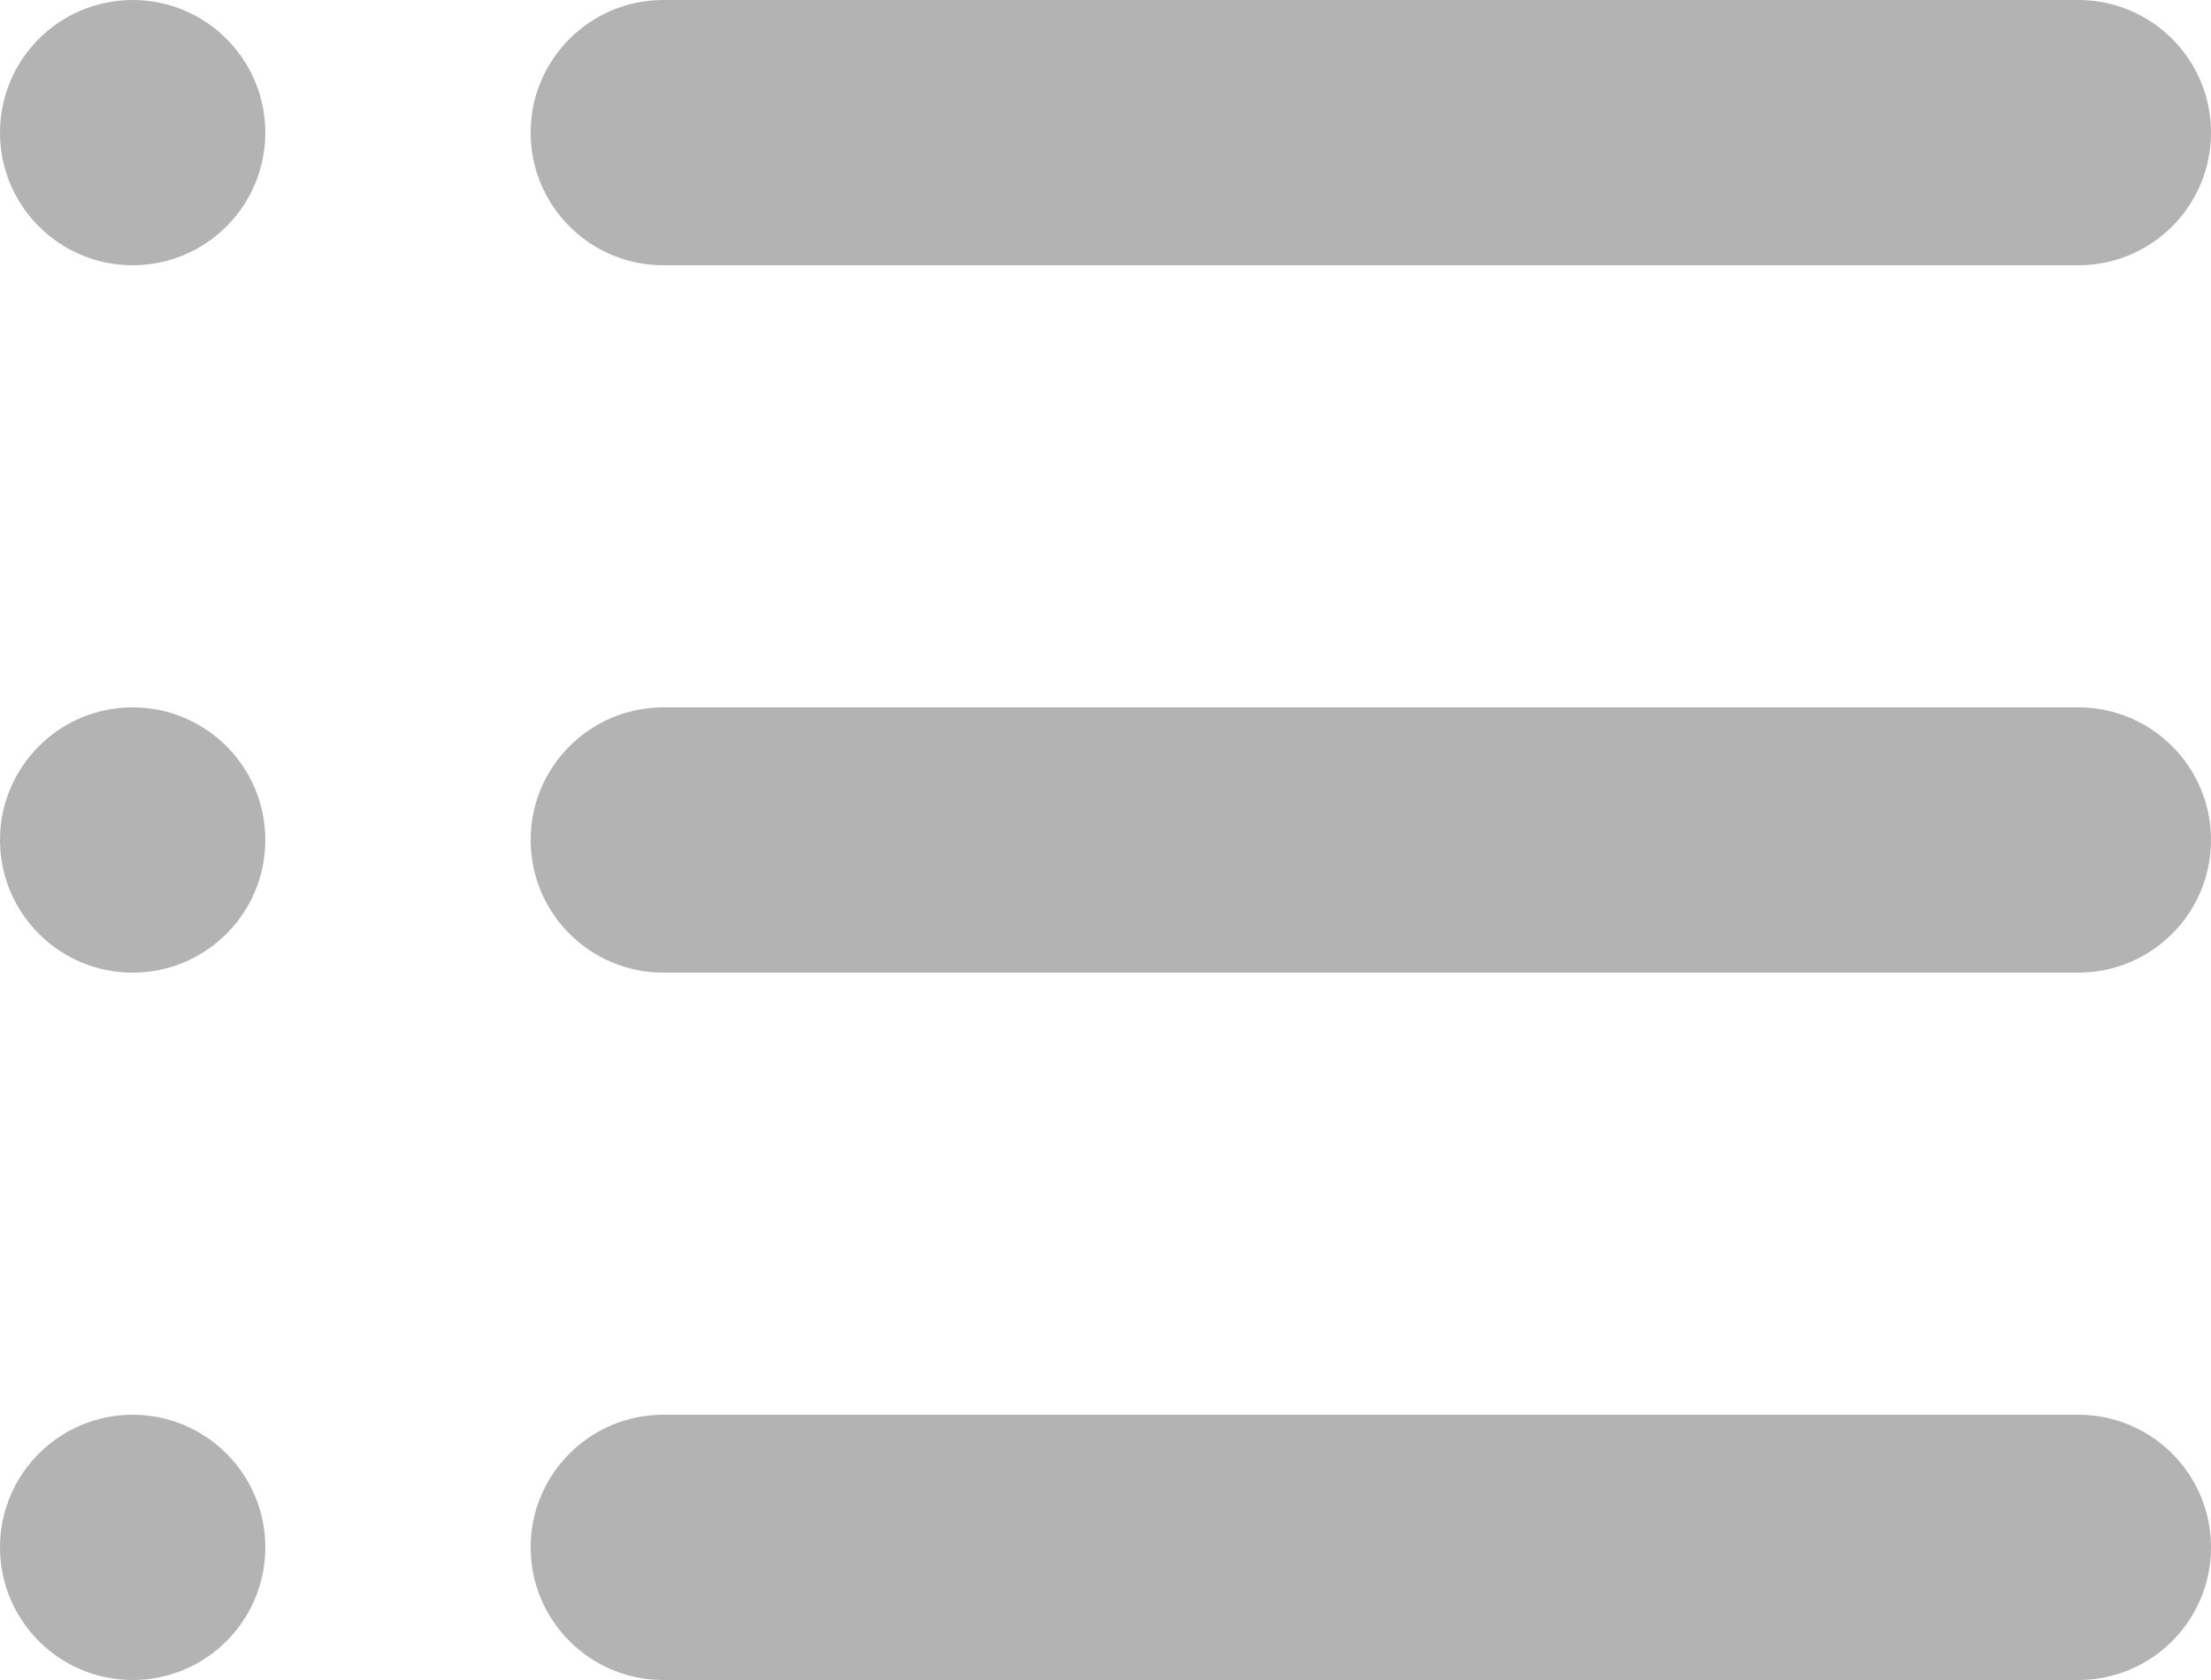
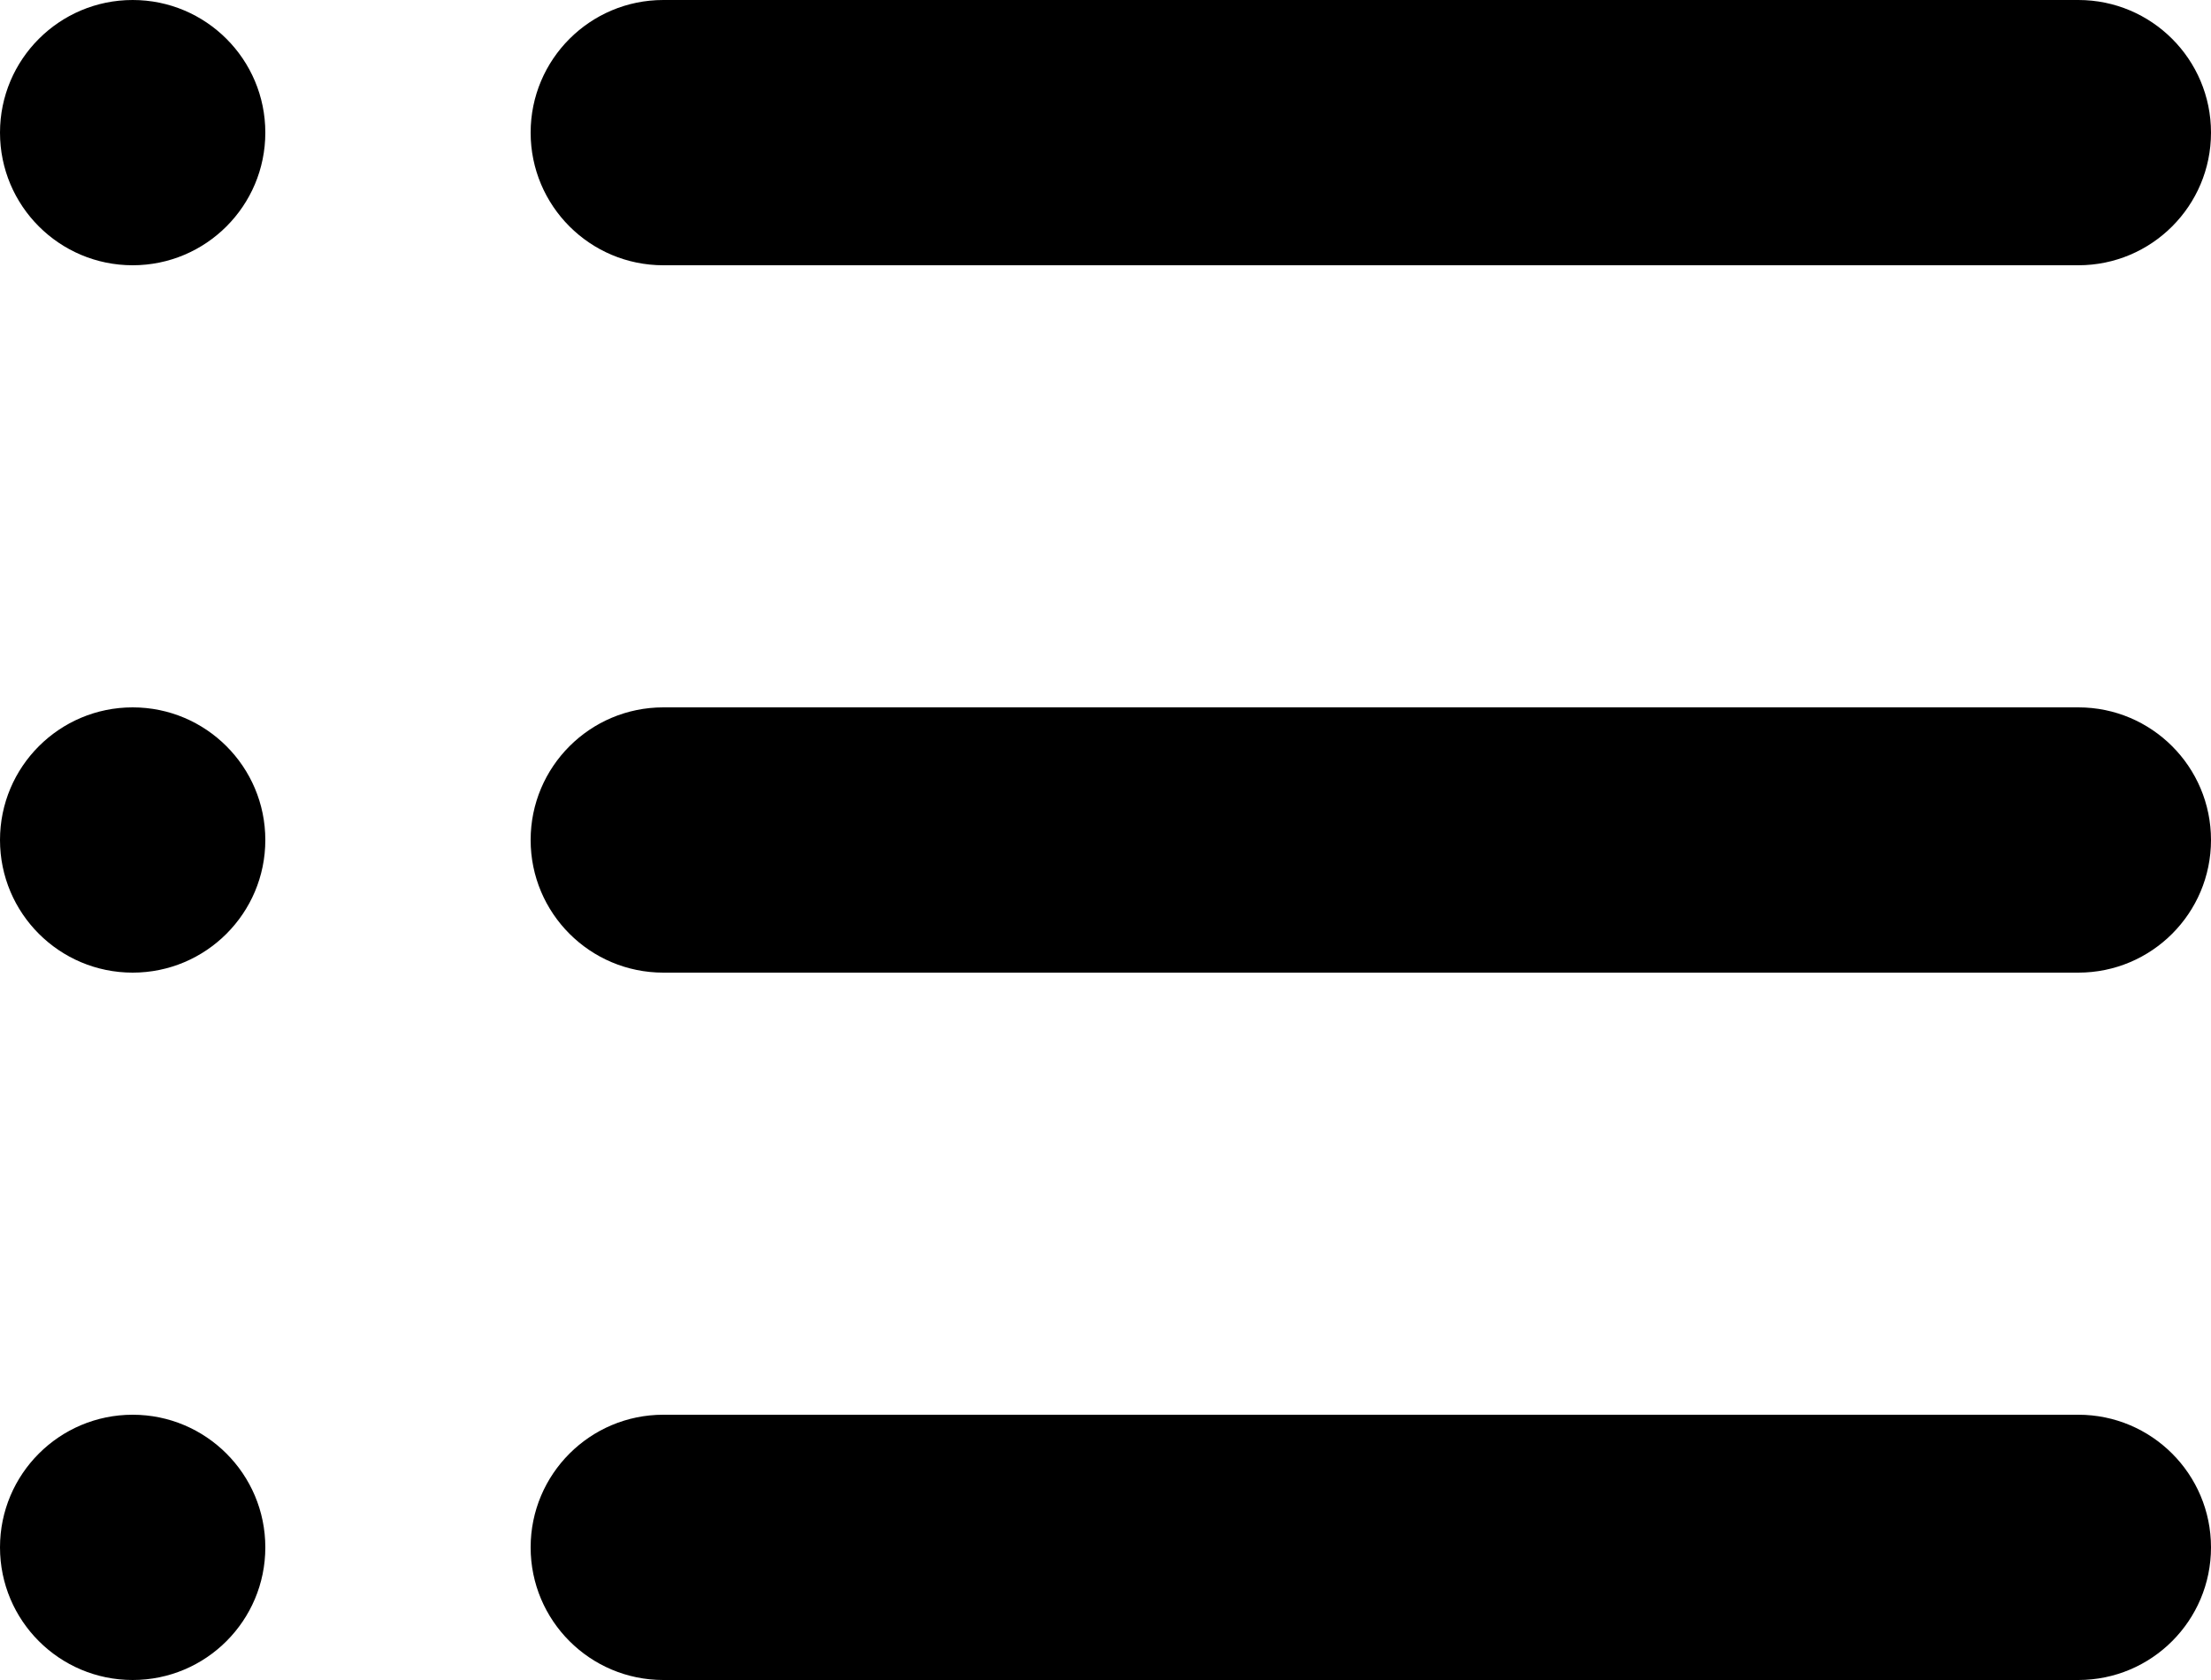
<svg xmlns="http://www.w3.org/2000/svg" width="25" height="19" viewBox="0 0 25 19" fill="none">
-   <g opacity="0.3">
+   <g opacity="1">
    <rect x="6" width="19" height="3" rx="1.5" fill="currentColor" />
    <rect x="6" y="8" width="19" height="3" rx="1.5" fill="currentColor" />
    <rect x="6" y="16" width="19" height="3" rx="1.5" fill="currentColor" />
    <rect width="3" height="3" rx="1.5" fill="currentColor" />
    <rect y="8" width="3" height="3" rx="1.5" fill="currentColor" />
    <rect y="16" width="3" height="3" rx="1.5" fill="currentColor" />
  </g>
</svg>
